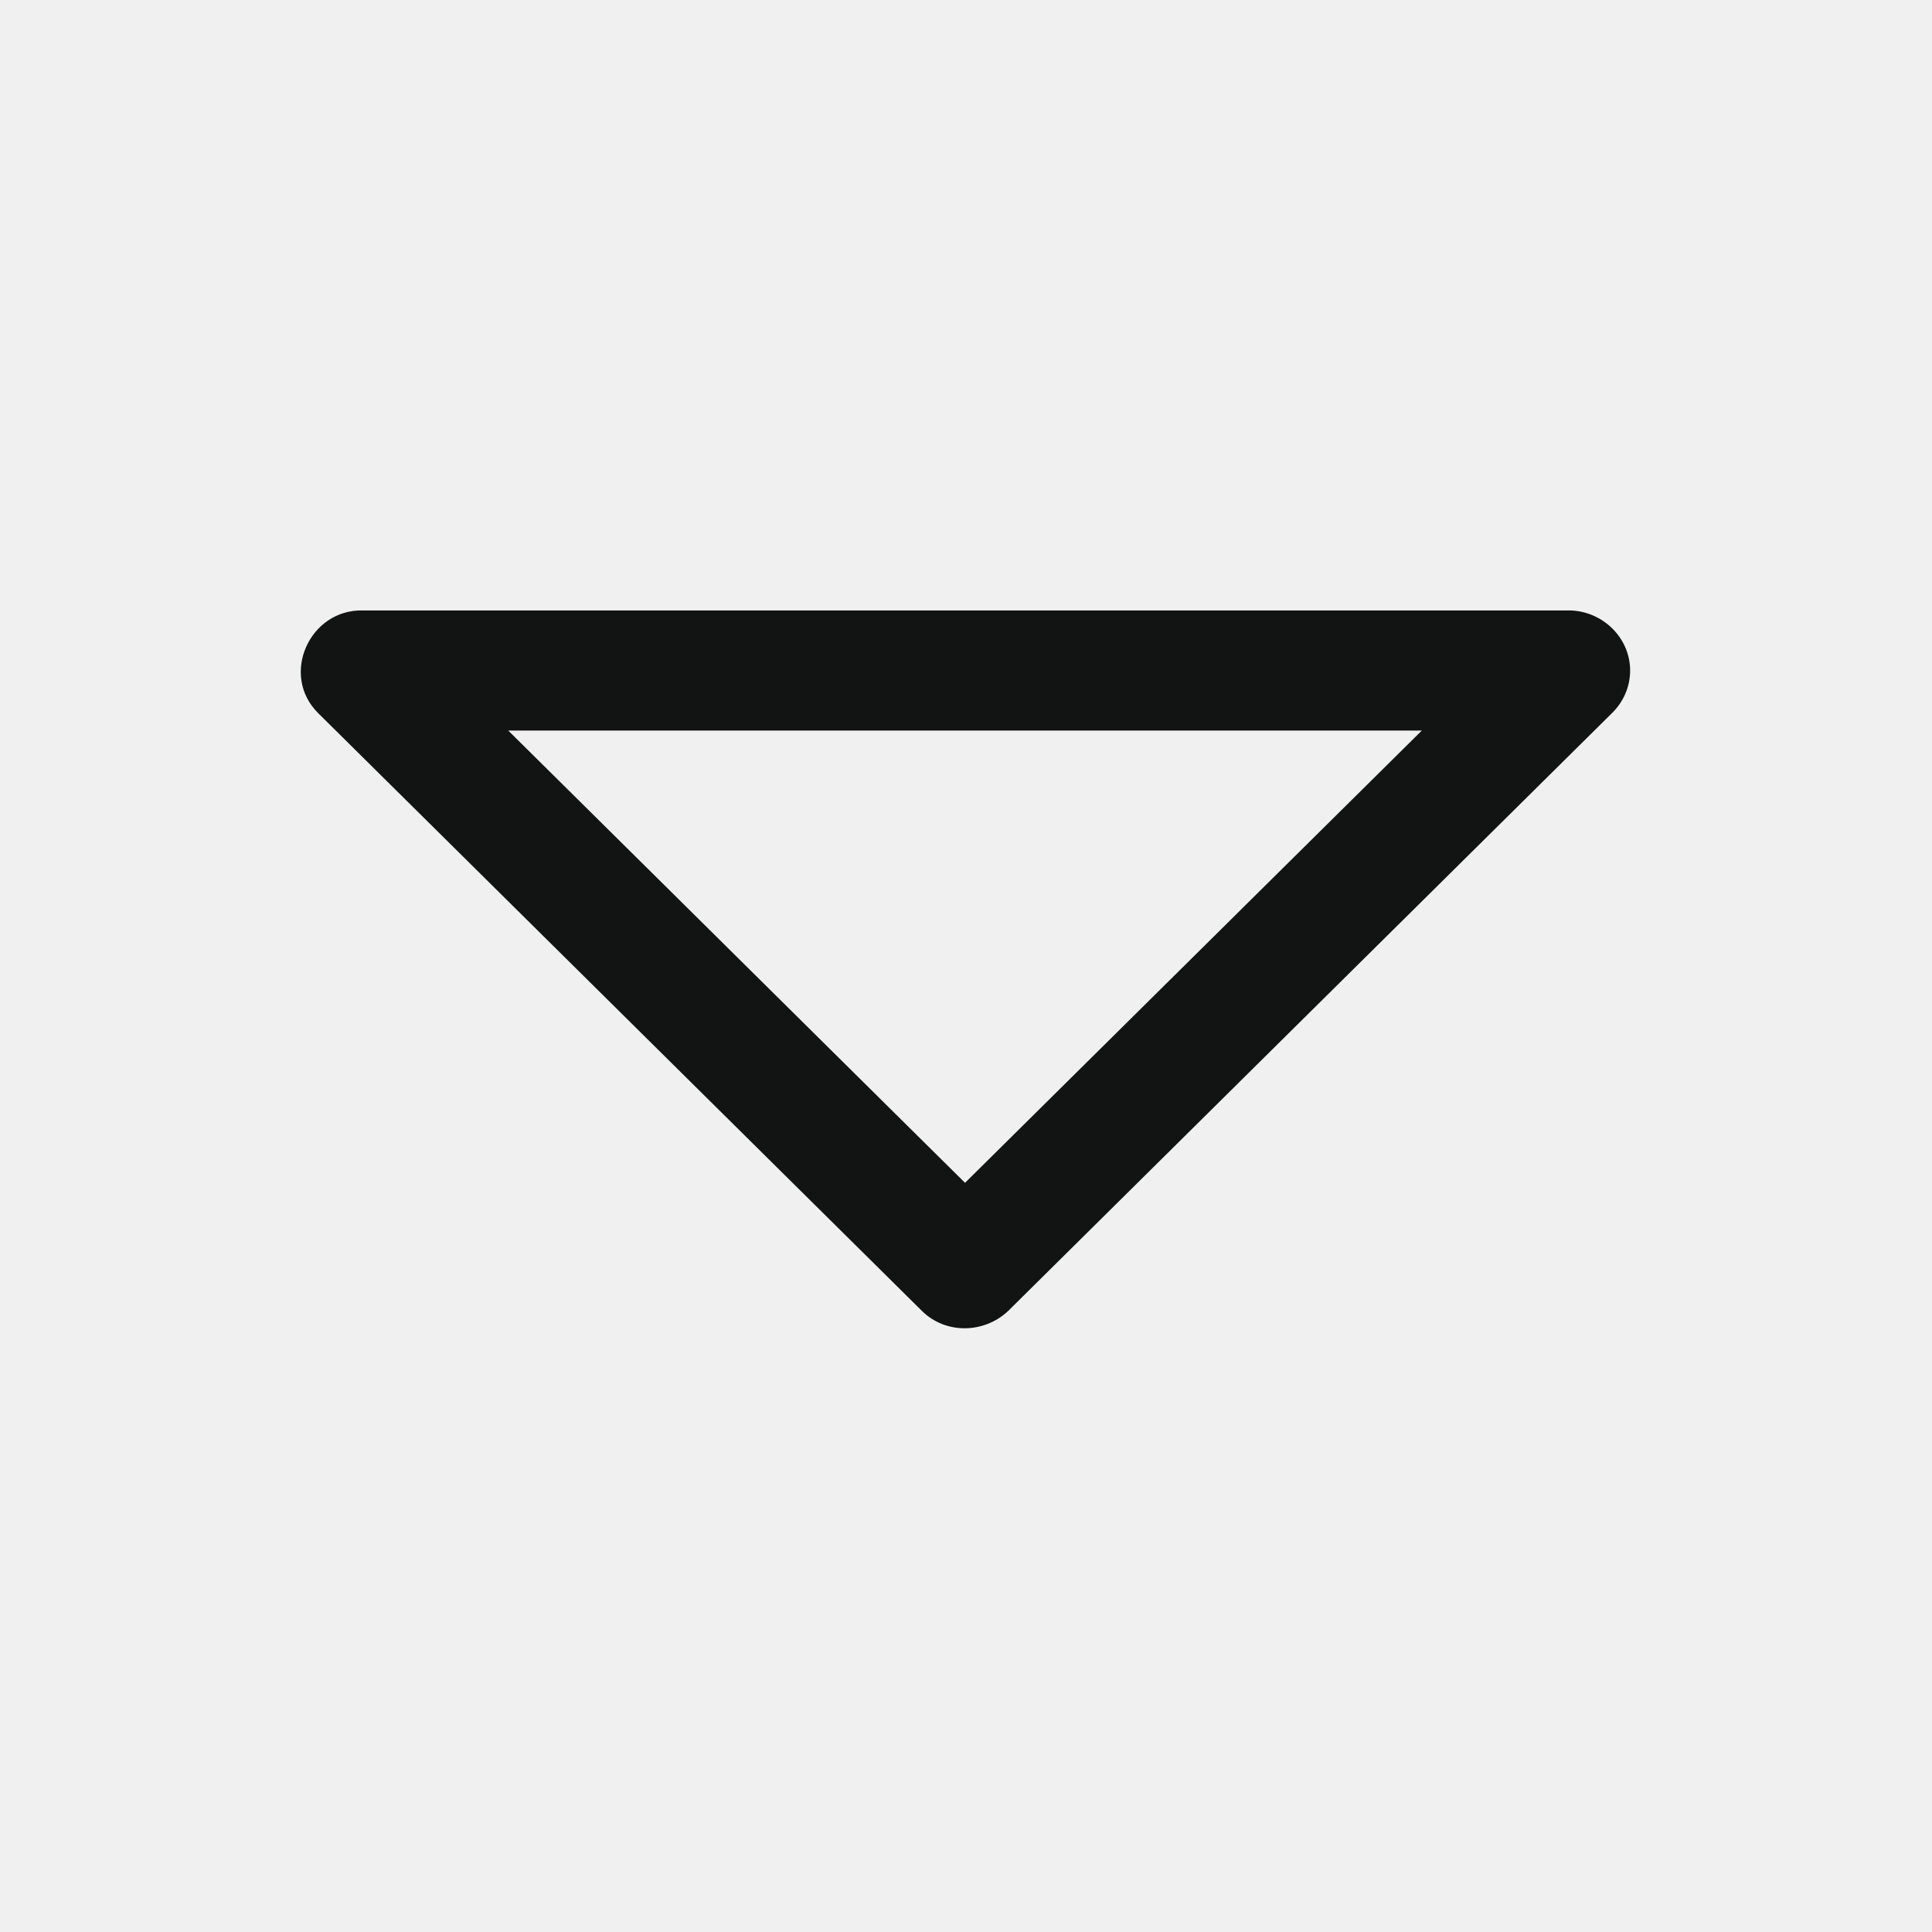
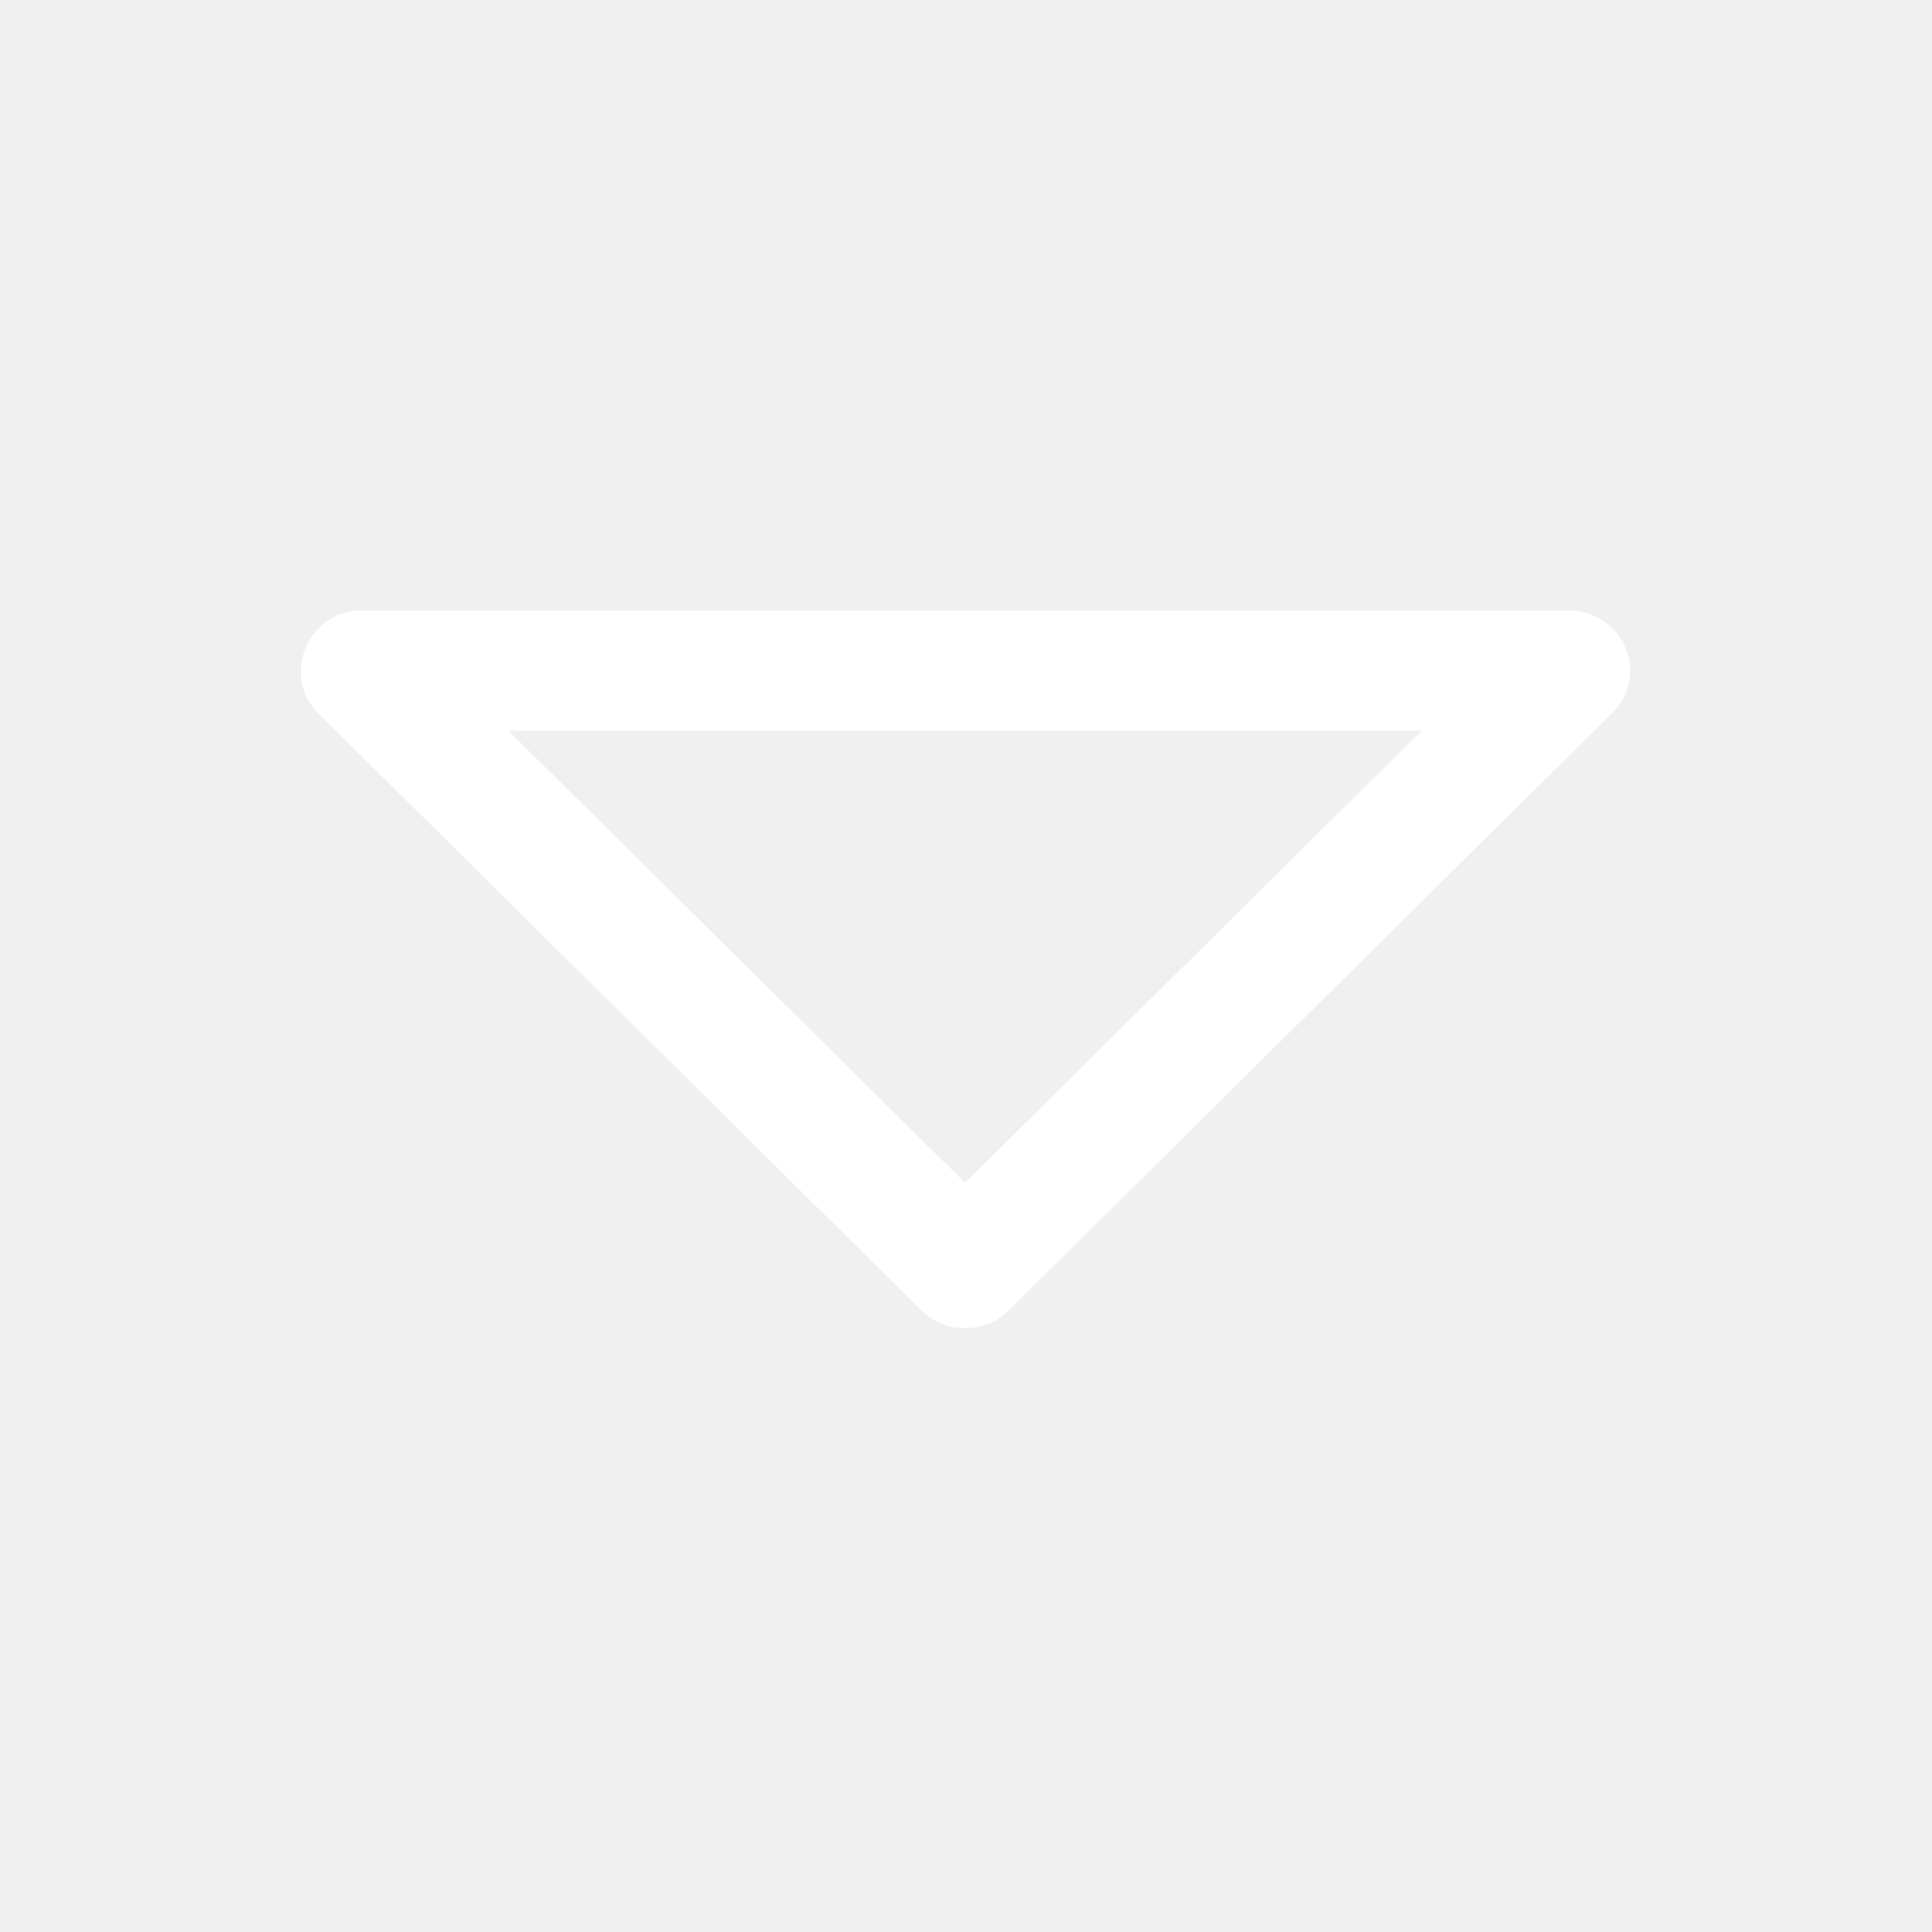
<svg xmlns="http://www.w3.org/2000/svg" enable-background="new 0 0 32 32" id="Слой_1" version="1.1" viewBox="0 0 32 32" xml:space="preserve">
-   <path clip-rule="evenodd" d="M27,11.106c0-0.564-0.489-1.01-1.044-0.995  H6.013c-0.887-0.024-1.38,1.07-0.742,1.702l9.999,9.9c0.394,0.39,1.031,0.376,1.429,0l9.991-9.892C26.879,11.64,27,11.388,27,11.106  z M15.984,19.591L8.418,12.1H23.55L15.984,19.591z" fill="#121313" fill-rule="evenodd" id="Arrow_Drop_Down" />
+   <path clip-rule="evenodd" d="M27,11.106c0-0.564-0.489-1.01-1.044-0.995  H6.013c-0.887-0.024-1.38,1.07-0.742,1.702l9.999,9.9c0.394,0.39,1.031,0.376,1.429,0l9.991-9.892C26.879,11.64,27,11.388,27,11.106  z M15.984,19.591L8.418,12.1H23.55L15.984,19.591z" fill="#ffffff" fill-rule="evenodd" id="Arrow_Drop_Down" />
  <g />
  <g />
  <g />
  <g />
  <g />
  <g />
</svg>
